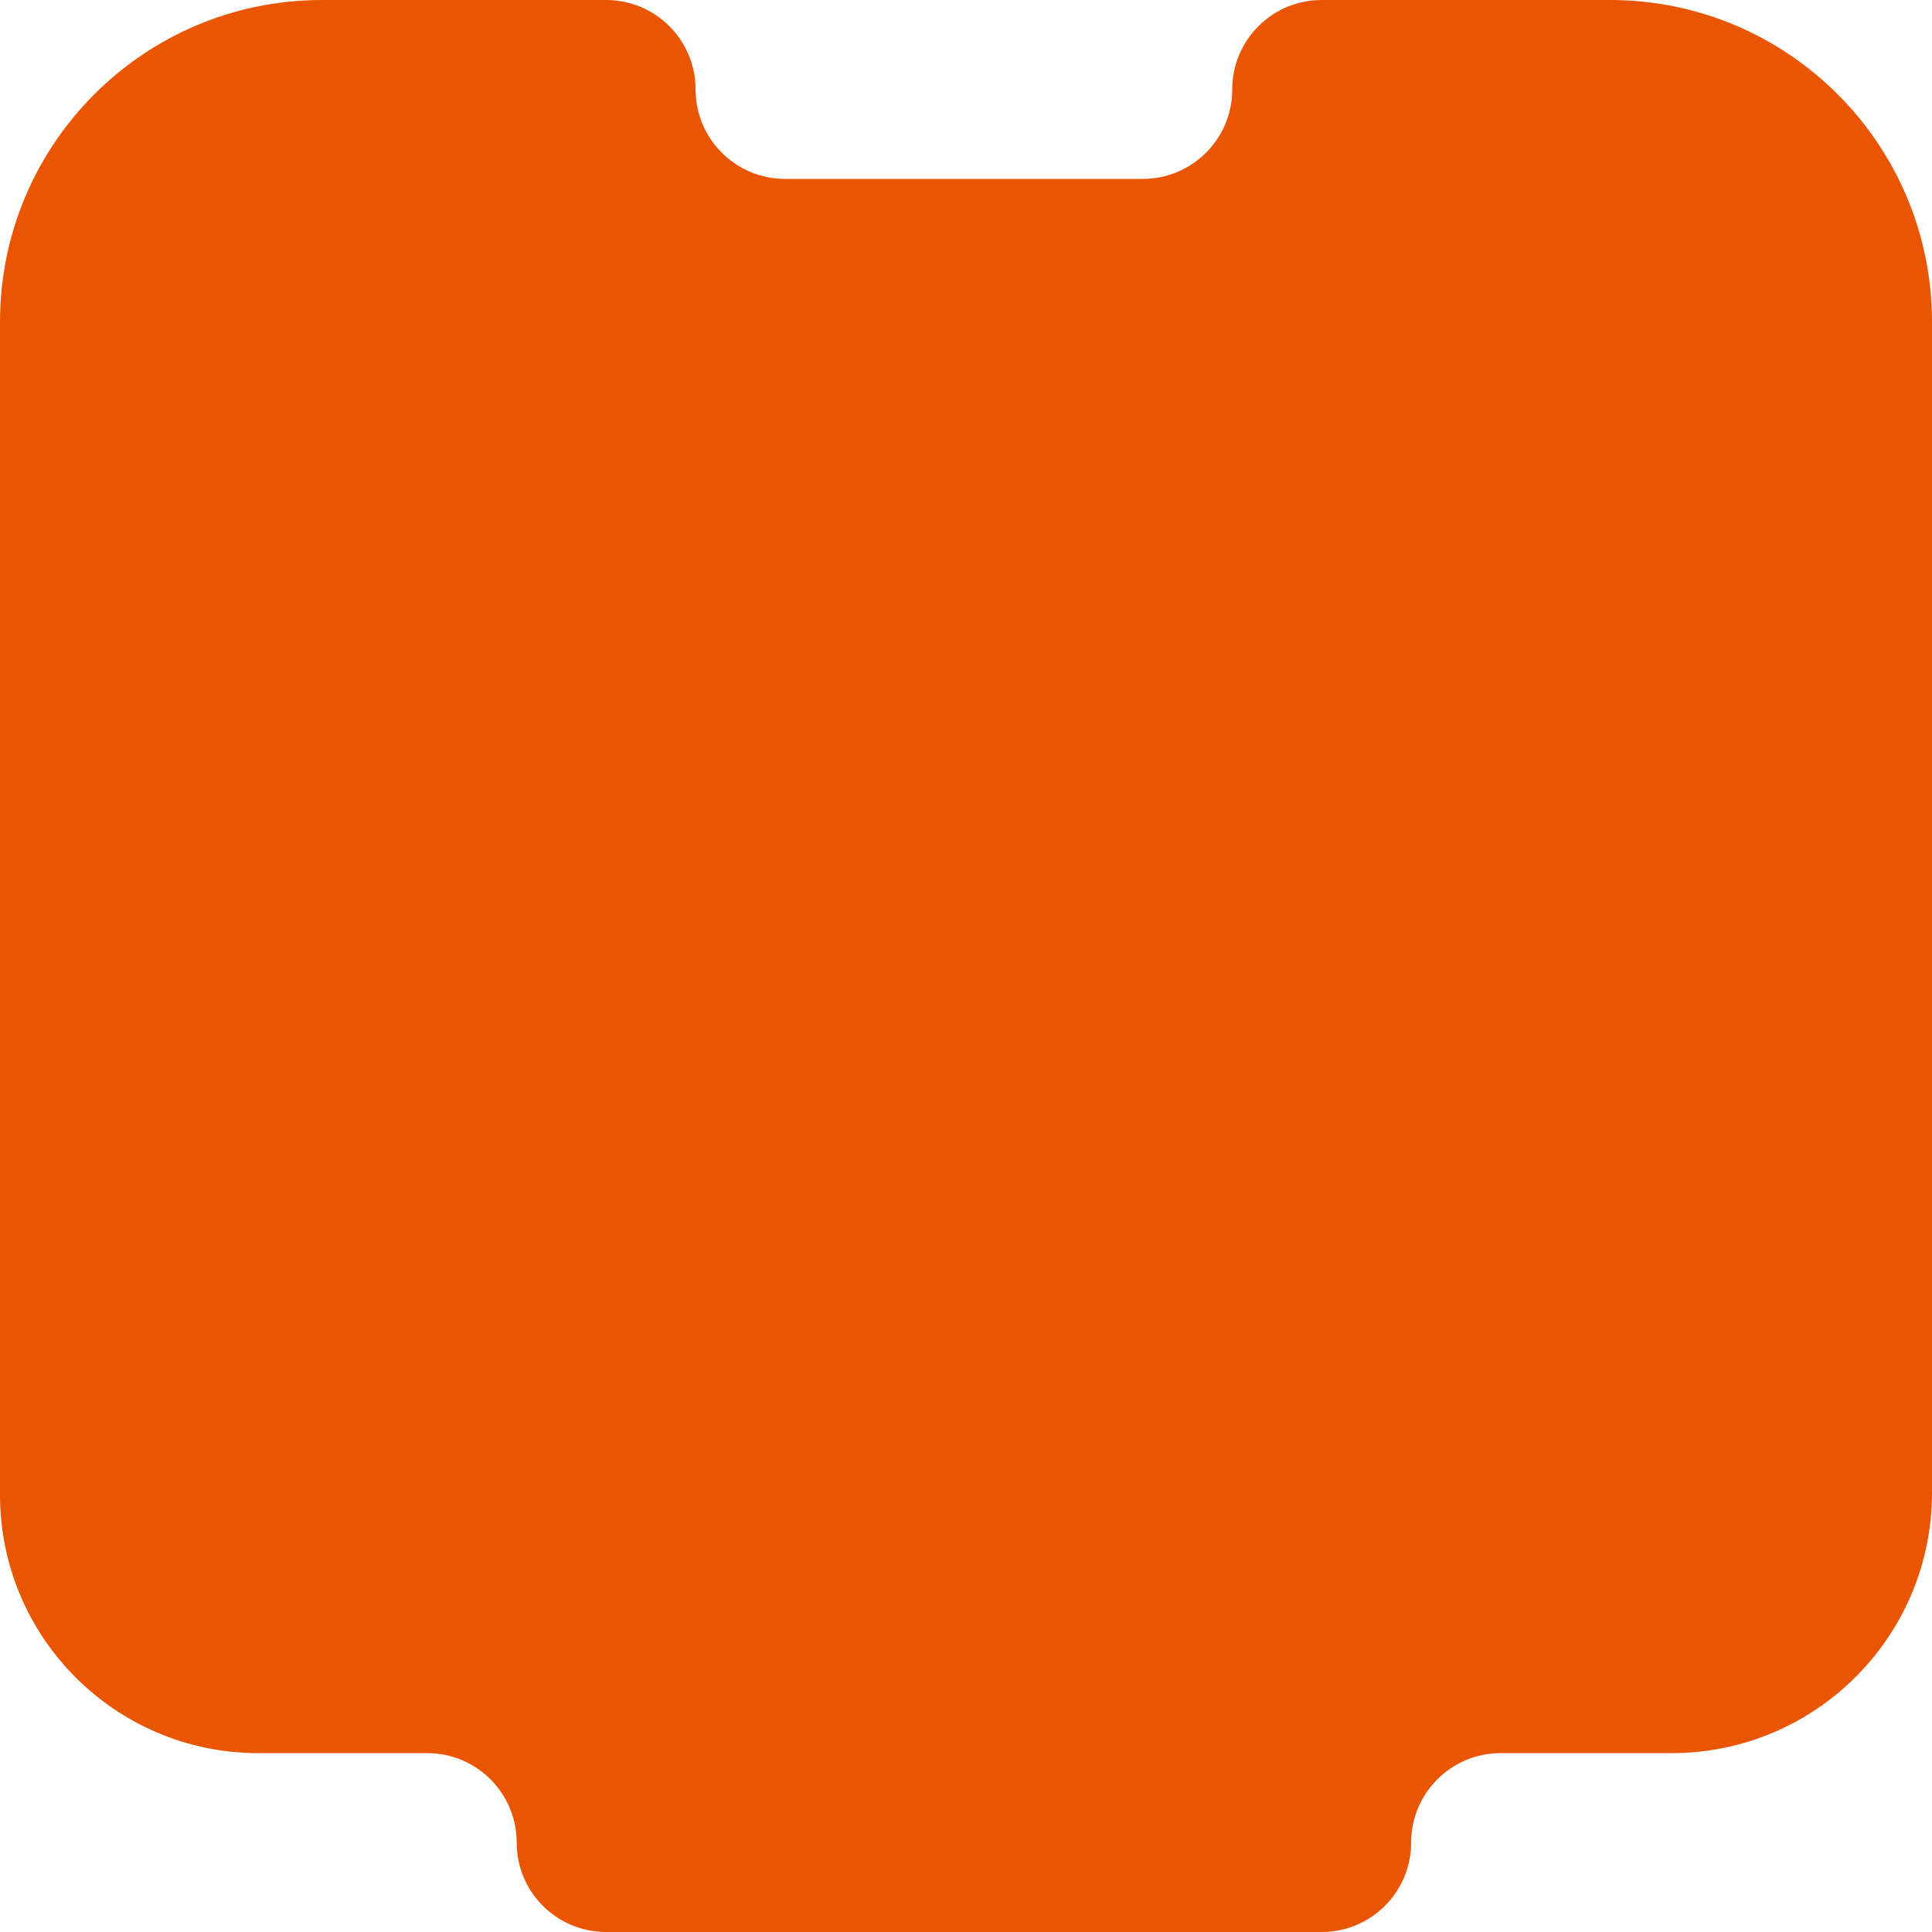
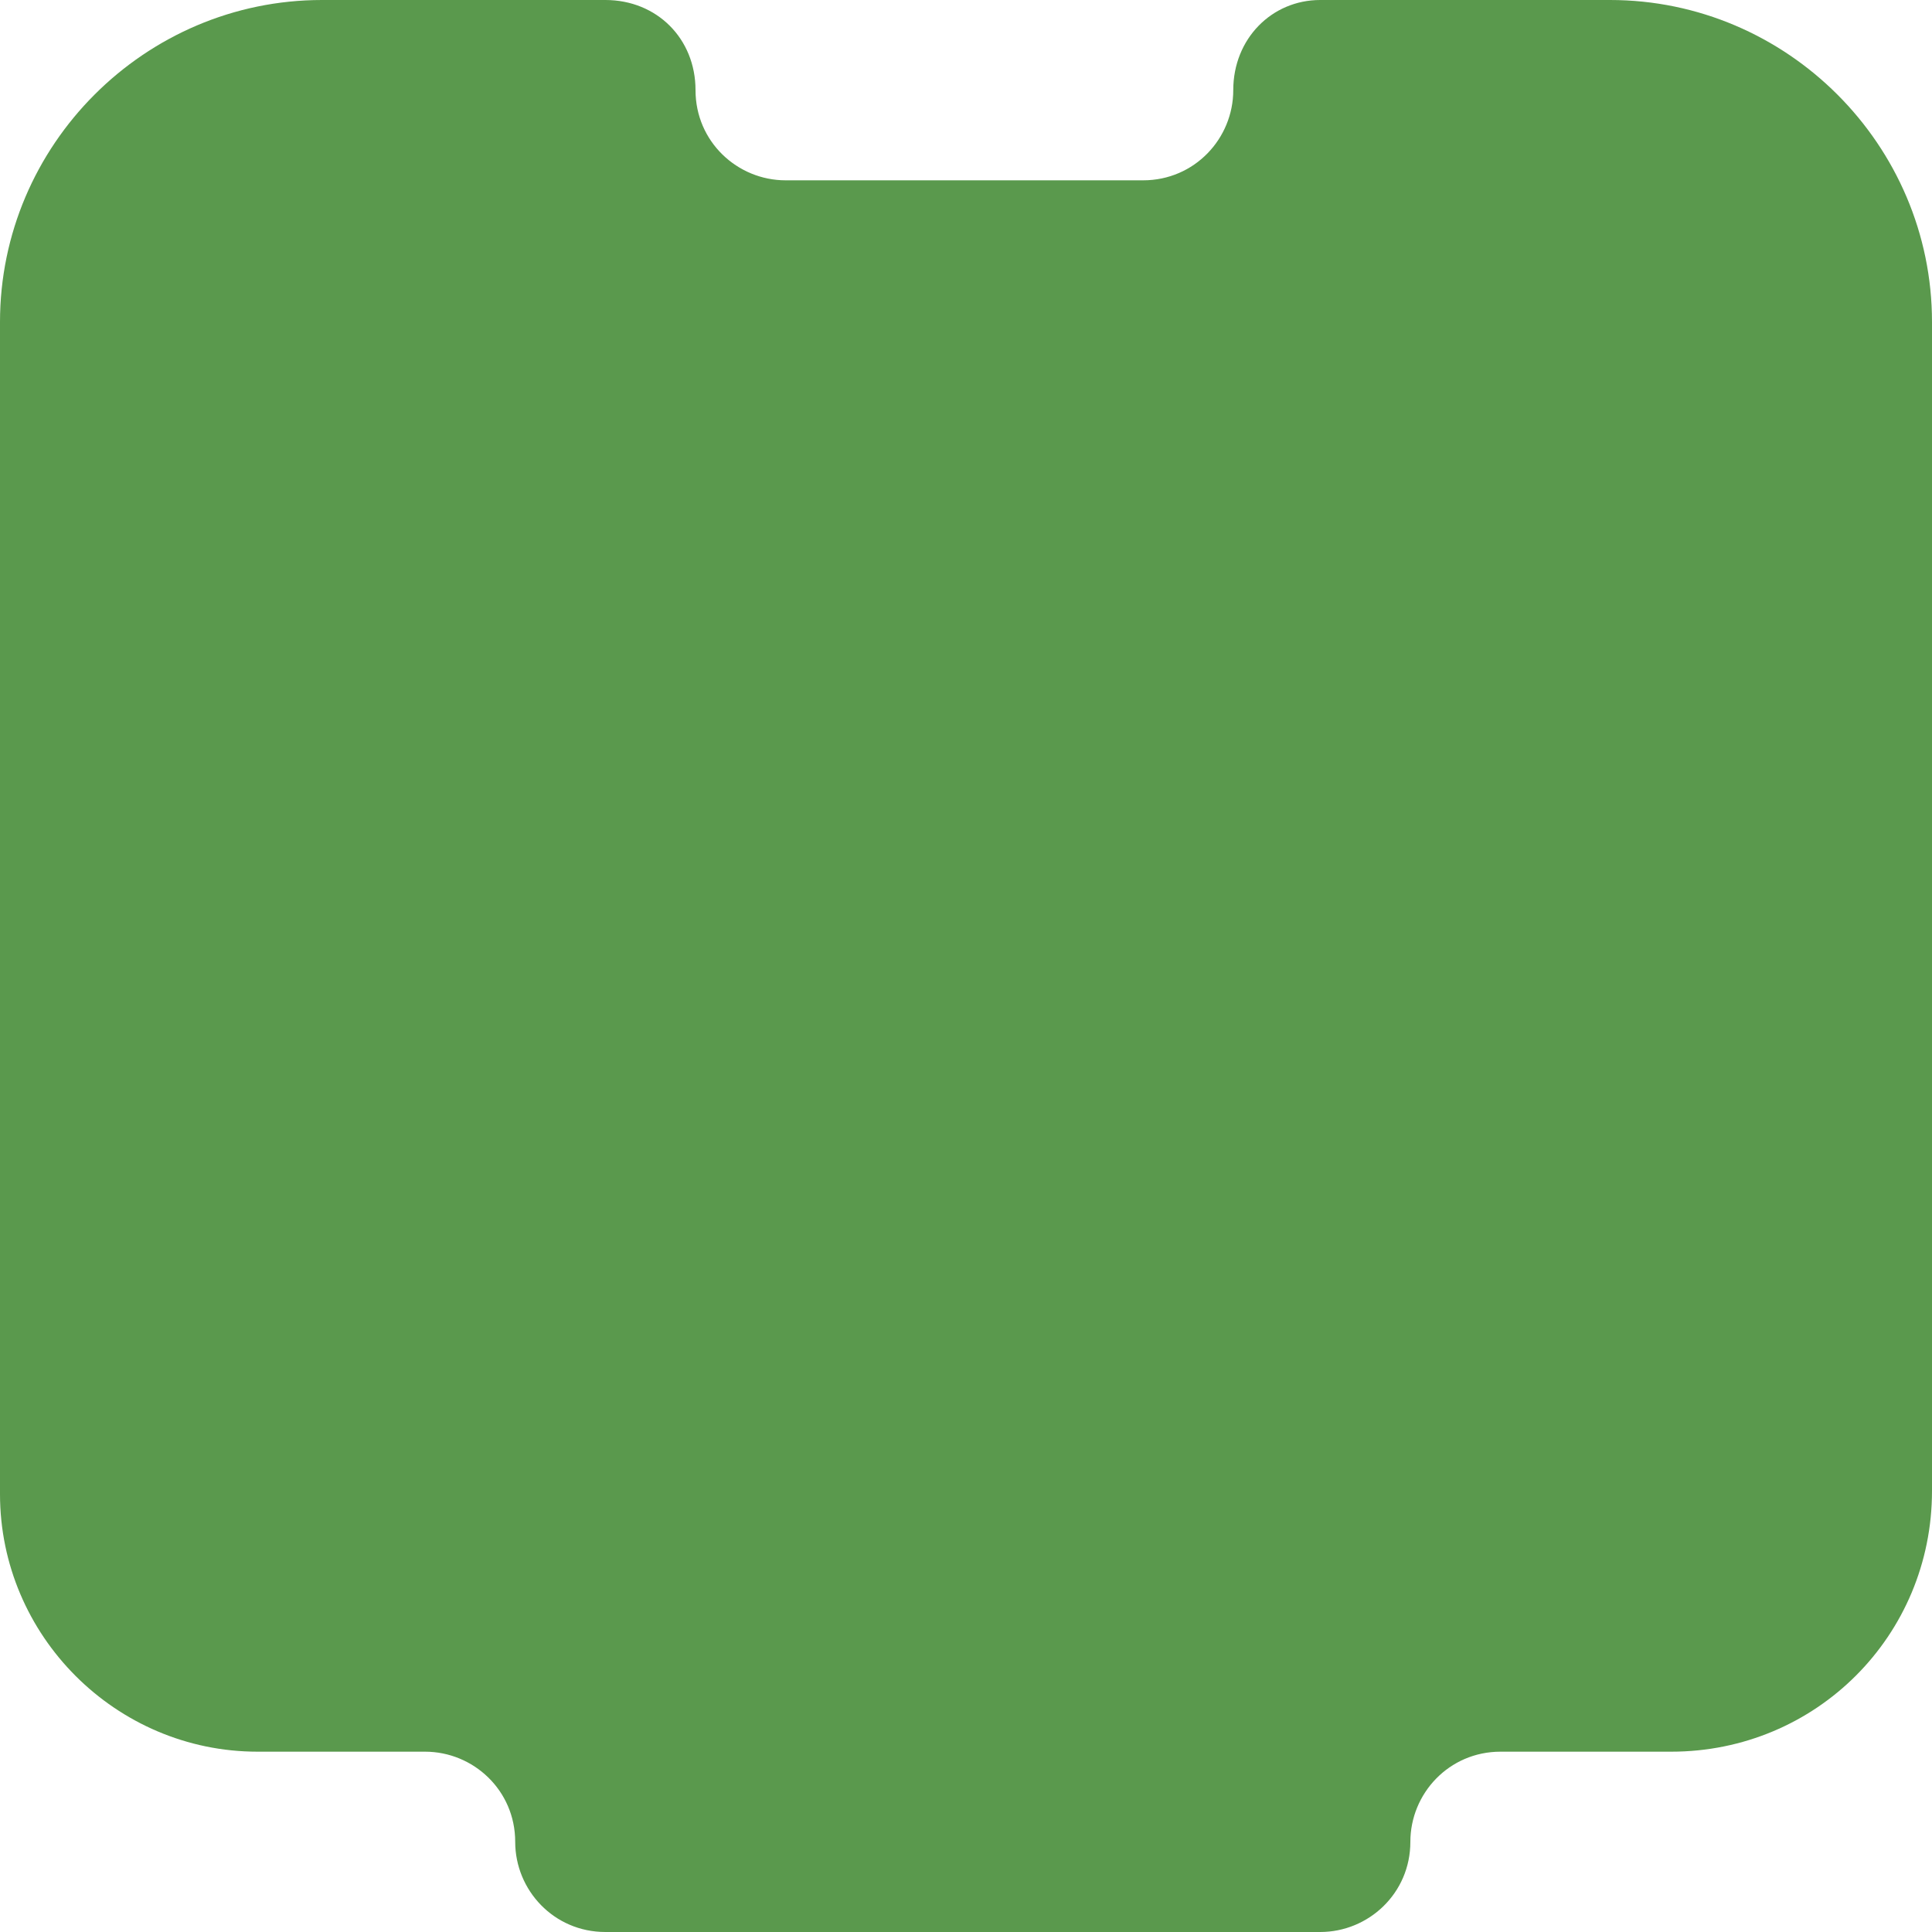
- <svg xmlns="http://www.w3.org/2000/svg" width="60" height="60" viewBox="0 0 60 60" fill="none">
-   <path fill-rule="evenodd" clip-rule="evenodd" d="M21.602 2.778C21.602 1.244 20.358 0 18.824 0H10C4.477 0 0 4.477 0 10V46.422C0 50.853 3.592 54.445 8.023 54.445H13.268C14.802 54.445 16.046 55.689 16.046 57.223V57.223C16.046 58.757 17.289 60 18.823 60H41.047C42.581 60 43.824 58.757 43.824 57.223V57.223C43.824 55.689 45.068 54.445 46.602 54.445H51.912C56.379 54.445 60 50.824 60 46.357V10C60 4.477 55.523 0 50 0H41.046C39.512 0 38.268 1.244 38.268 2.778V2.778C38.268 4.312 37.025 5.556 35.49 5.556H24.379C22.845 5.556 21.602 4.312 21.602 2.778V2.778Z" fill="#EA5501" />
+ <svg xmlns="http://www.w3.org/2000/svg" id="Layer_1" version="1.1" width="150" height="150" viewBox="0 0 60 60">
+   <defs>
+     <style>
+       .st0 {
+         fill: #5a994d;
+         fill-rule: evenodd;
+       }
+     </style>
+   </defs>
+   <path class="st0" d="M21.6,2.8C21.6,1.2,20.4,0,18.8,0h-8.8C4.5,0,0,4.5,0,10v36.4c0,4.4,3.6,8,8,8h5.2c1.5,0,2.8,1.2,2.8,2.8h0c0,1.5,1.2,2.8,2.8,2.8h22.2c1.5,0,2.8-1.2,2.8-2.8h0c0-1.5,1.2-2.8,2.8-2.8h5.3c4.5,0,8.1-3.6,8.1-8.1V10C60,4.5,55.5,0,50,0h-9C39.5,0,38.3,1.2,38.3,2.8h0c0,1.5-1.2,2.8-2.8,2.8h-11.1c-1.5,0-2.8-1.2-2.8-2.8h0Z" />
</svg>
